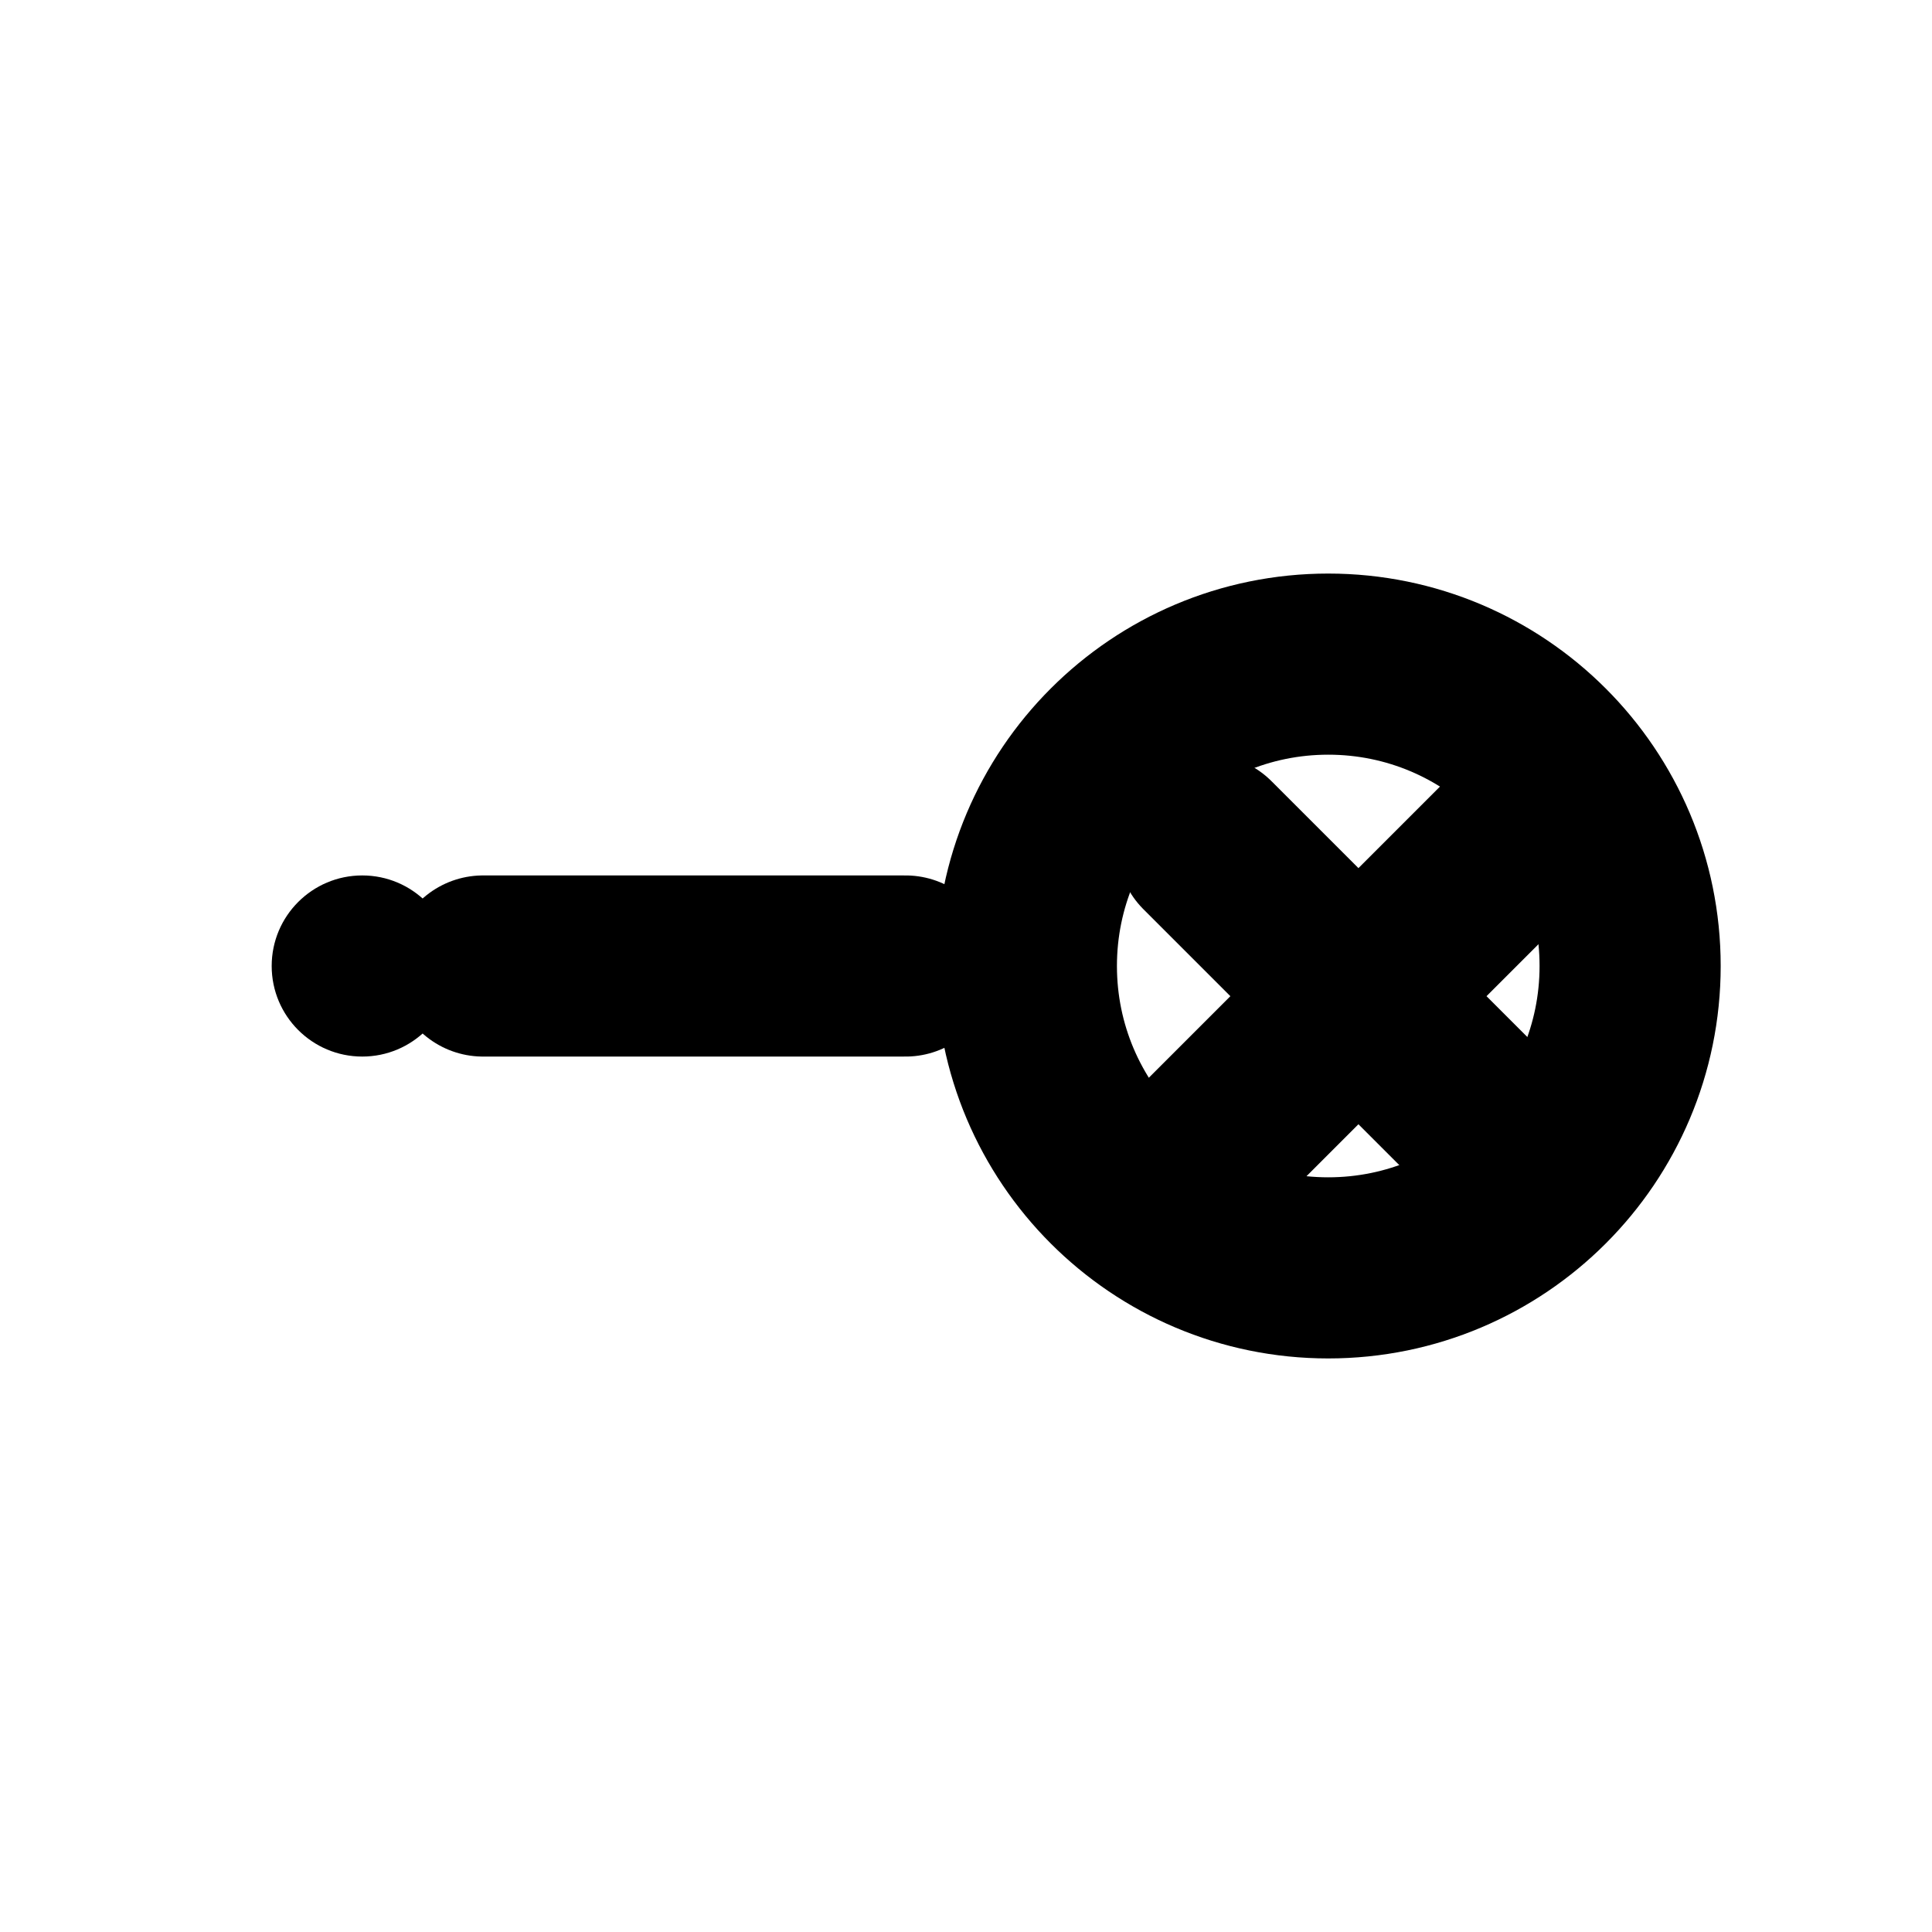
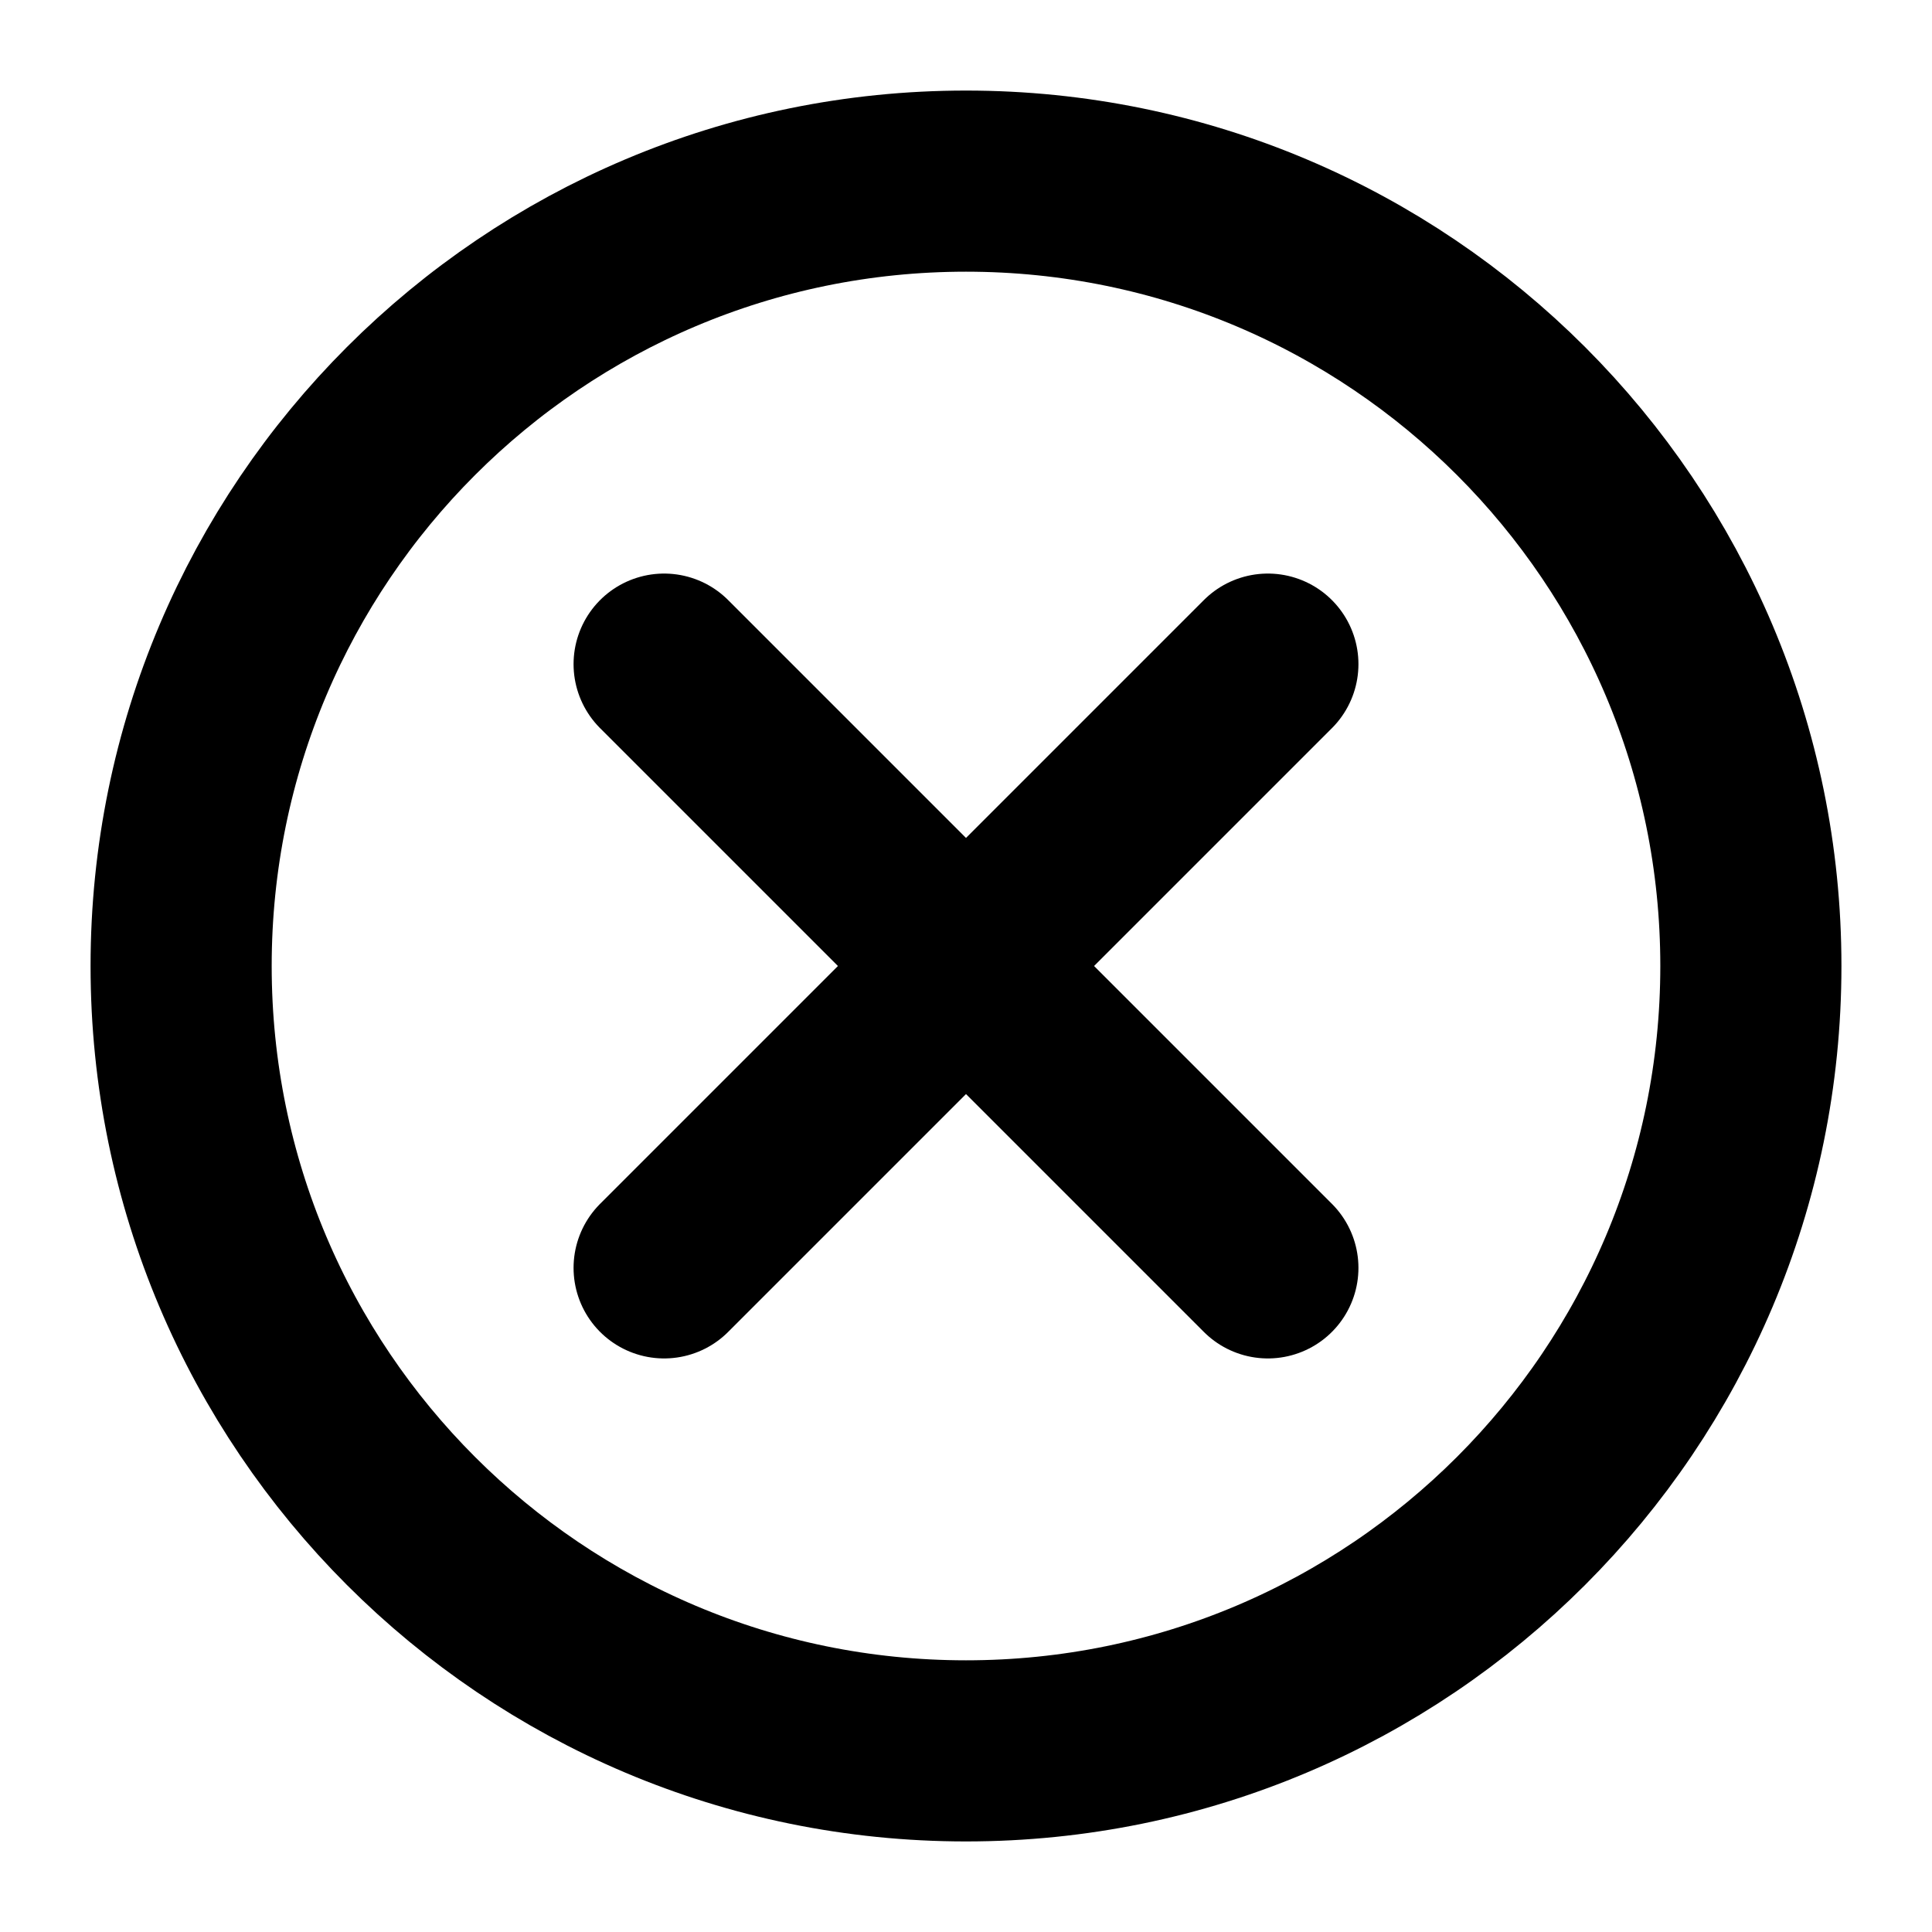
- <svg xmlns="http://www.w3.org/2000/svg" viewBox="0 0 16 16" fill="none" stroke="currentColor" stroke-width="1.5" stroke-linecap="round" stroke-linejoin="round">
-   <circle cx="3" cy="8" r="0.75" fill="currentColor" stroke="none" />
-   <path d="M4 8H7.5" />
-   <circle cx="11" cy="8" r="2.5" />
-   <path class="danger" d="M10 7L12.5 9.5M12.5 7L10 9.5" />
+ <svg xmlns="http://www.w3.org/2000/svg" viewBox="0 0 16 16" data-hand-cut="true" fill="none" stroke="currentColor" stroke-width="1.5" stroke-linecap="round" stroke-linejoin="round">
+   <circle cx="8" cy="8" r="6.5" />
+   <path d="M5.5 5.5L10.5 10.5M10.5 5.5L5.5 10.5" />
</svg>
